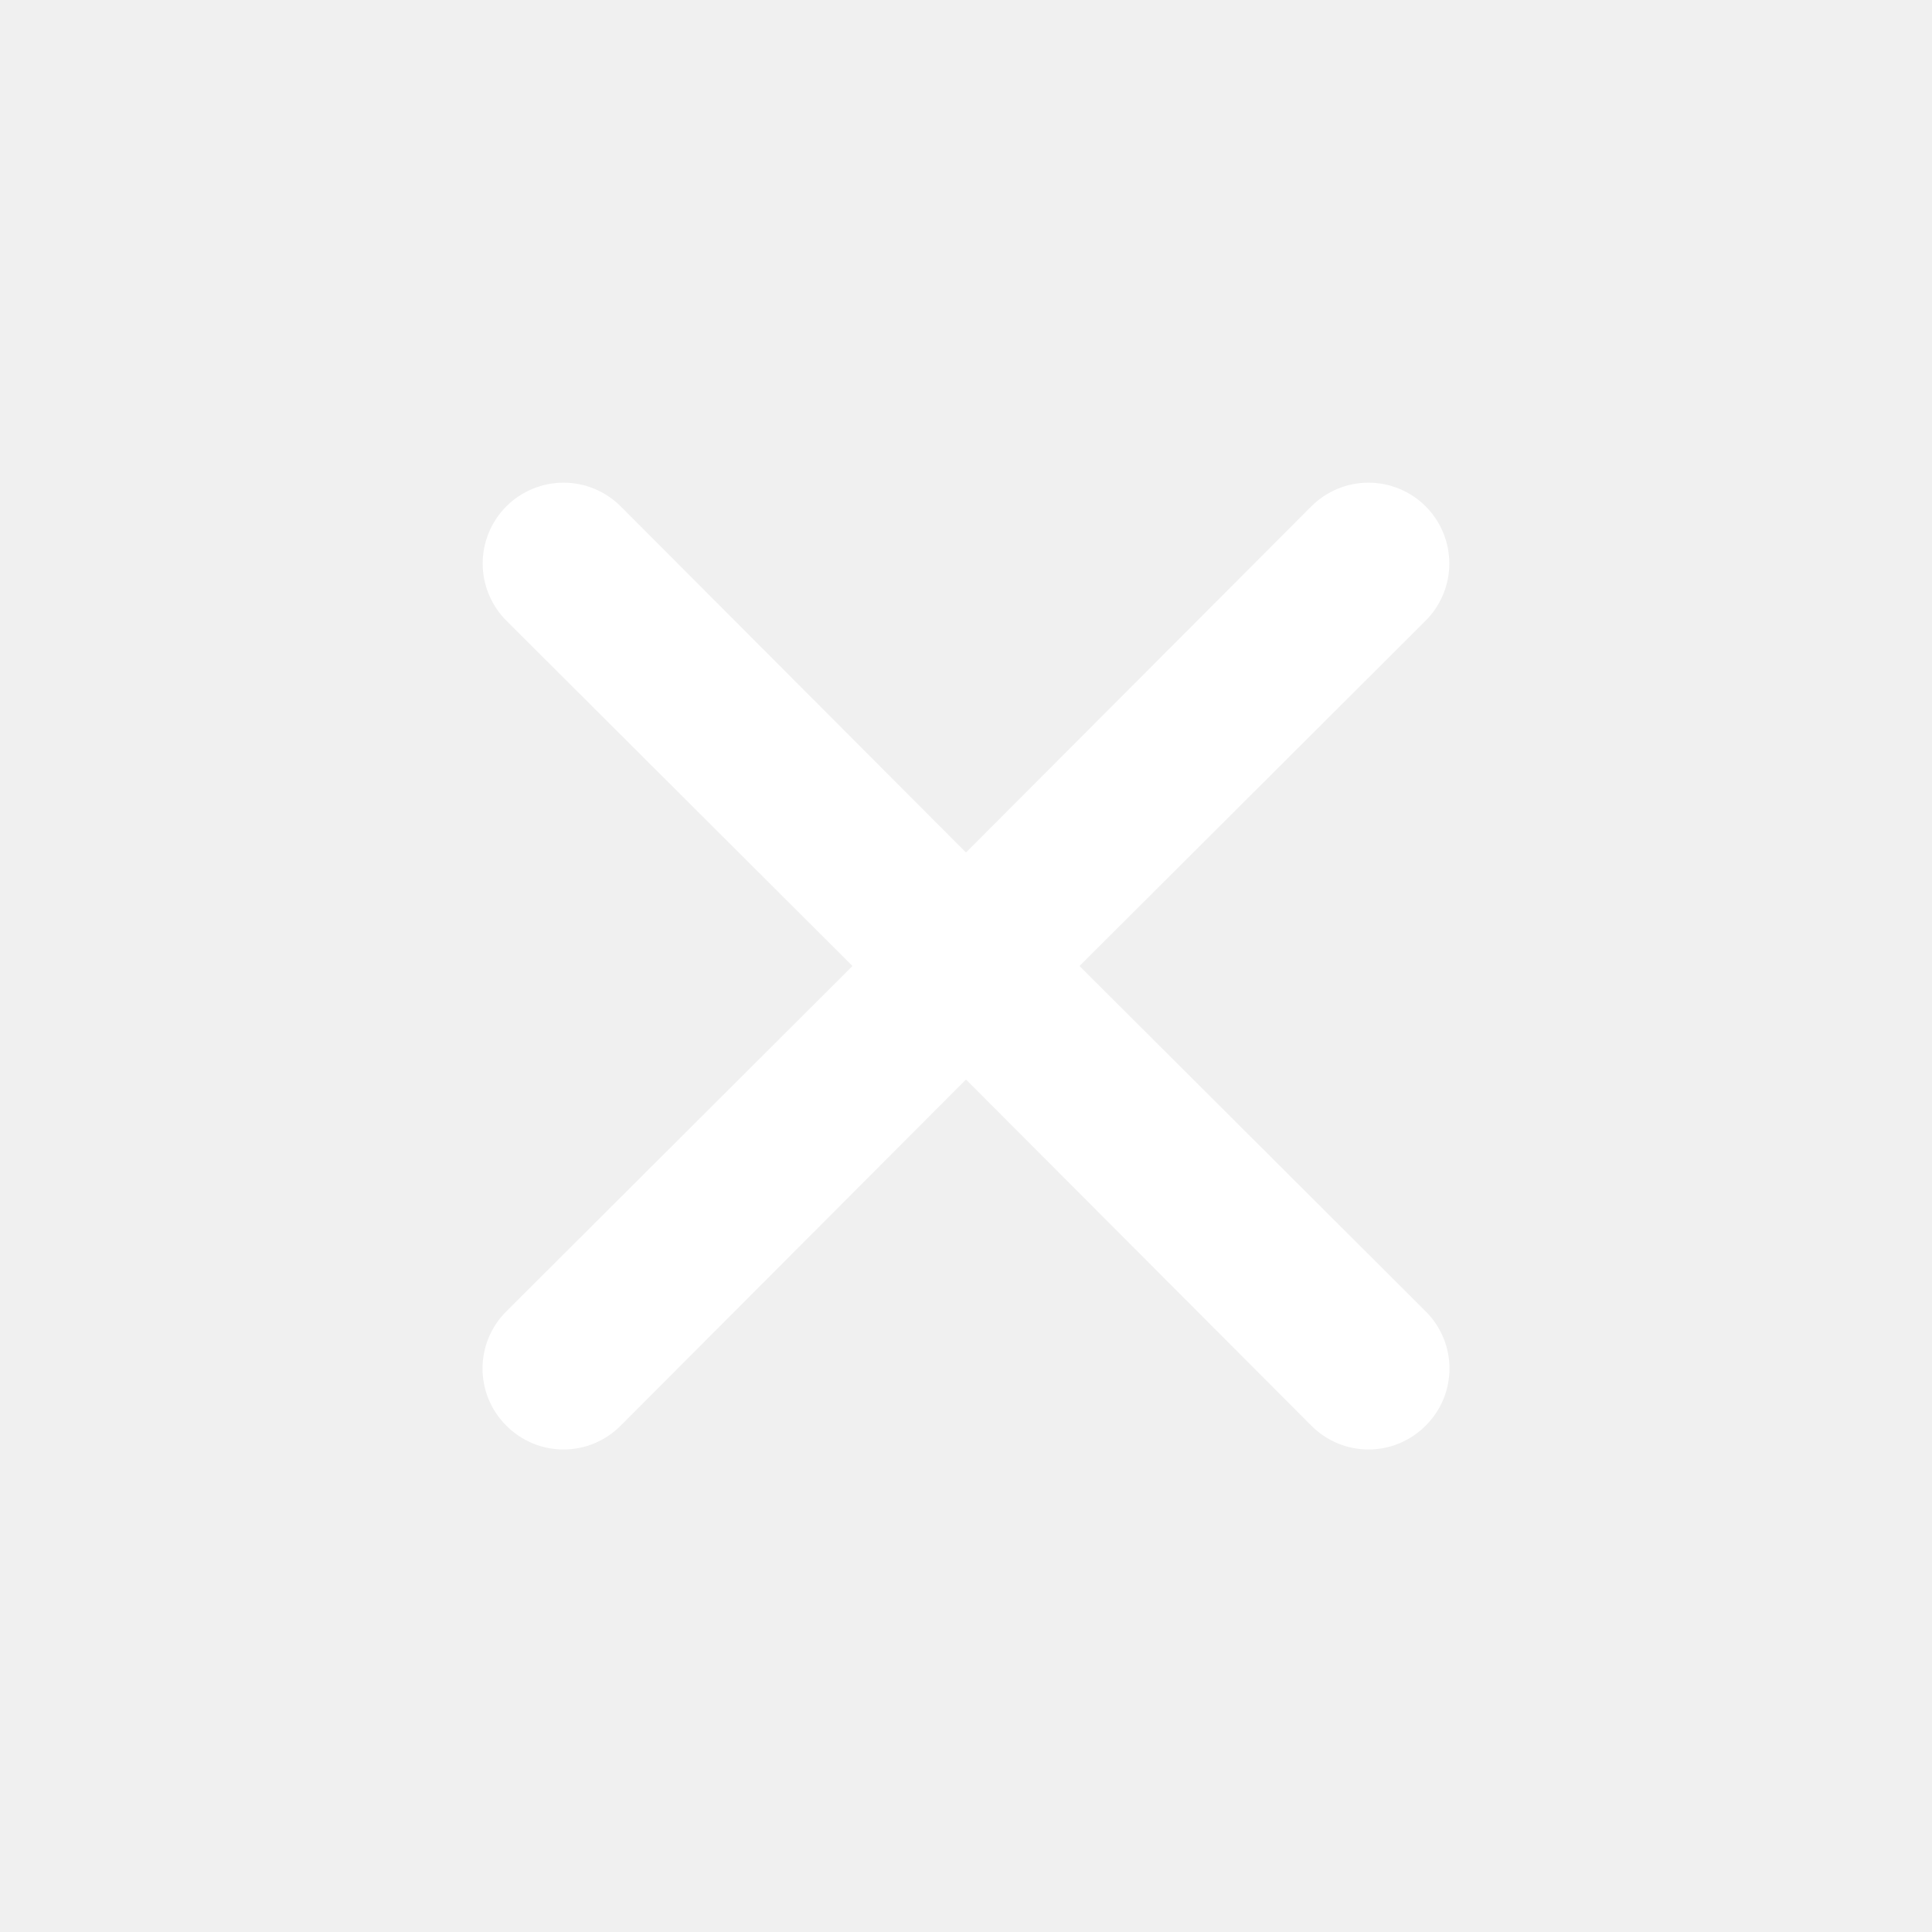
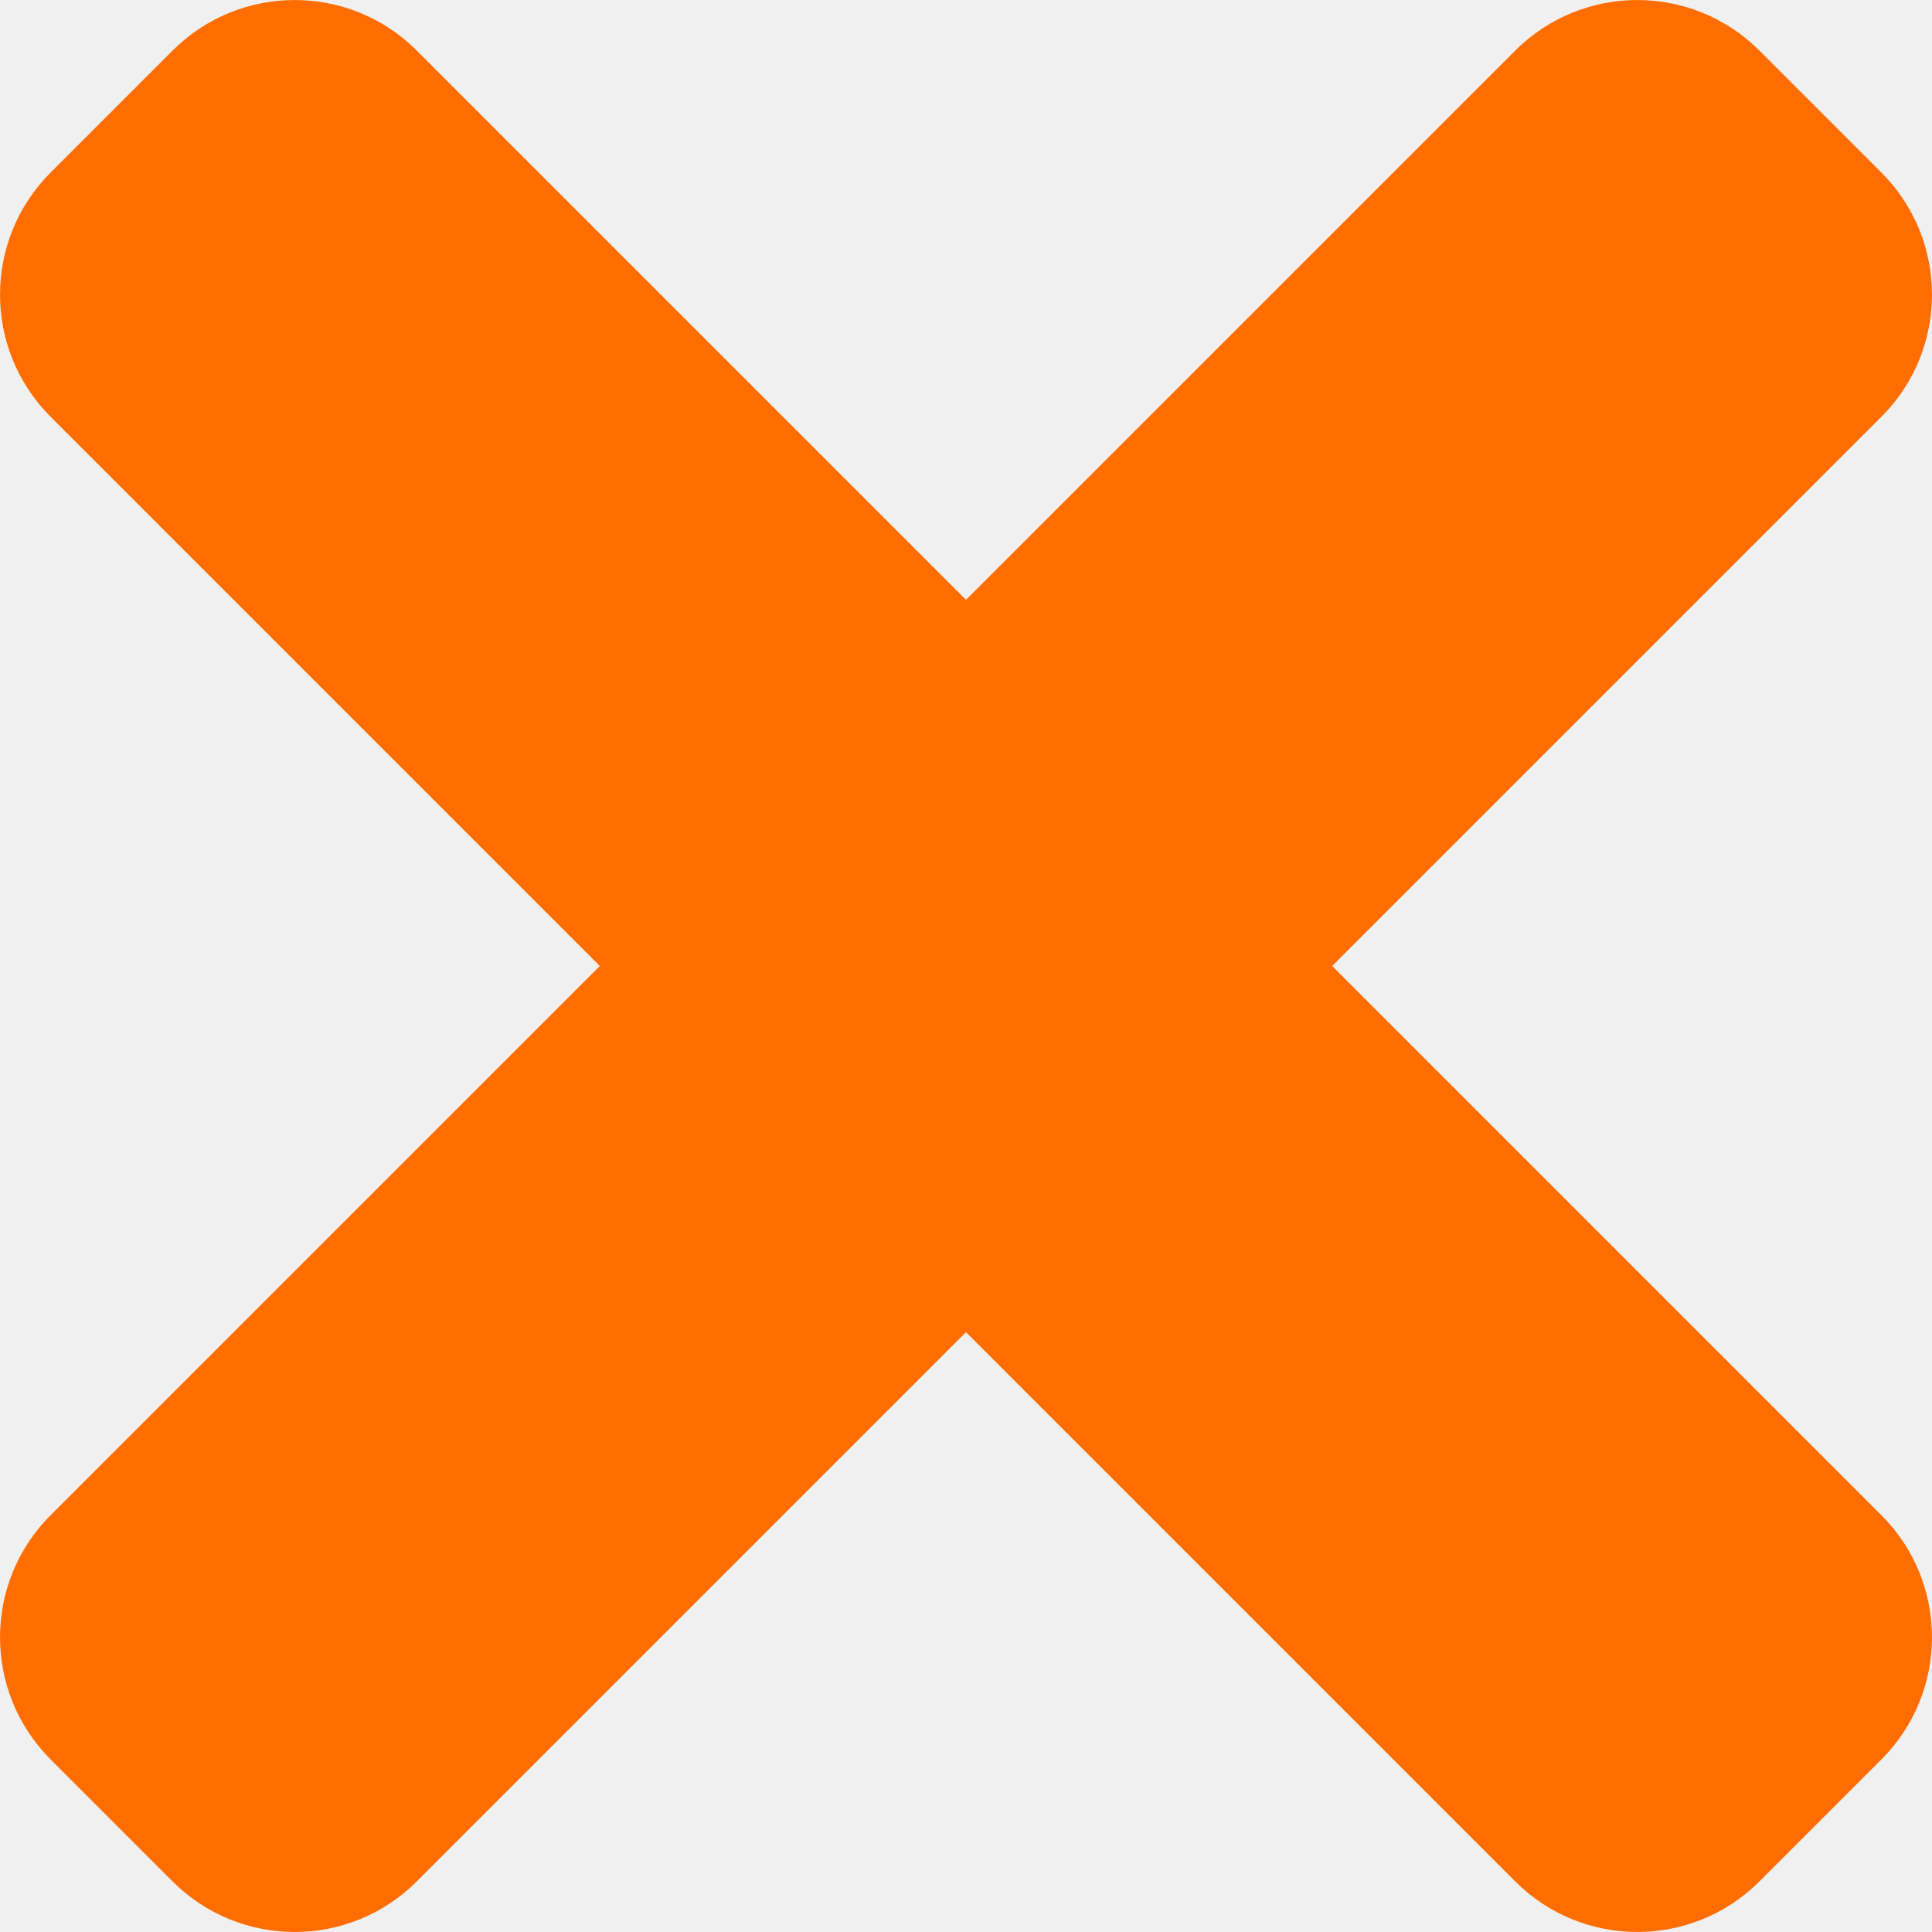
<svg xmlns="http://www.w3.org/2000/svg" width="24" height="24" viewBox="0 0 24 24" fill="none">
-   <path d="M13.41 12L17.71 7.71C17.898 7.522 18.004 7.266 18.004 7C18.004 6.734 17.898 6.478 17.71 6.29C17.522 6.102 17.266 5.996 17 5.996C16.734 5.996 16.478 6.102 16.29 6.29L12 10.59L7.71 6.29C7.522 6.102 7.266 5.996 7 5.996C6.734 5.996 6.478 6.102 6.29 6.29C6.102 6.478 5.996 6.734 5.996 7C5.996 7.266 6.102 7.522 6.29 7.71L10.59 12L6.29 16.29C6.196 16.383 6.122 16.494 6.071 16.616C6.02 16.738 5.994 16.868 5.994 17C5.994 17.132 6.02 17.263 6.071 17.385C6.122 17.507 6.196 17.617 6.29 17.71C6.383 17.804 6.494 17.878 6.615 17.929C6.737 17.98 6.868 18.006 7 18.006C7.132 18.006 7.263 17.98 7.385 17.929C7.506 17.878 7.617 17.804 7.71 17.71L12 13.41L16.29 17.71C16.383 17.804 16.494 17.878 16.615 17.929C16.737 17.98 16.868 18.006 17 18.006C17.132 18.006 17.263 17.98 17.384 17.929C17.506 17.878 17.617 17.804 17.71 17.71C17.804 17.617 17.878 17.507 17.929 17.385C17.98 17.263 18.006 17.132 18.006 17C18.006 16.868 17.98 16.738 17.929 16.616C17.878 16.494 17.804 16.383 17.71 16.29L13.41 12Z" fill="white" />
+   <path d="M16.549 12L23.372 5.177C24.209 4.34 24.209 2.982 23.372 2.144L21.856 0.628C21.018 -0.209 19.661 -0.209 18.823 0.628L12 7.451L5.177 0.628C4.34 -0.209 2.982 -0.209 2.144 0.628L0.628 2.144C-0.209 2.982 -0.209 4.339 0.628 5.177L7.451 12L0.628 18.823C-0.209 19.66 -0.209 21.018 0.628 21.856L2.144 23.372C2.982 24.209 4.34 24.209 5.177 23.372L12 16.549L18.823 23.372C19.66 24.209 21.018 24.209 21.856 23.372L23.372 21.856C24.209 21.018 24.209 19.661 23.372 18.823L16.549 12Z" fill="#FF6D01" />
</svg>
